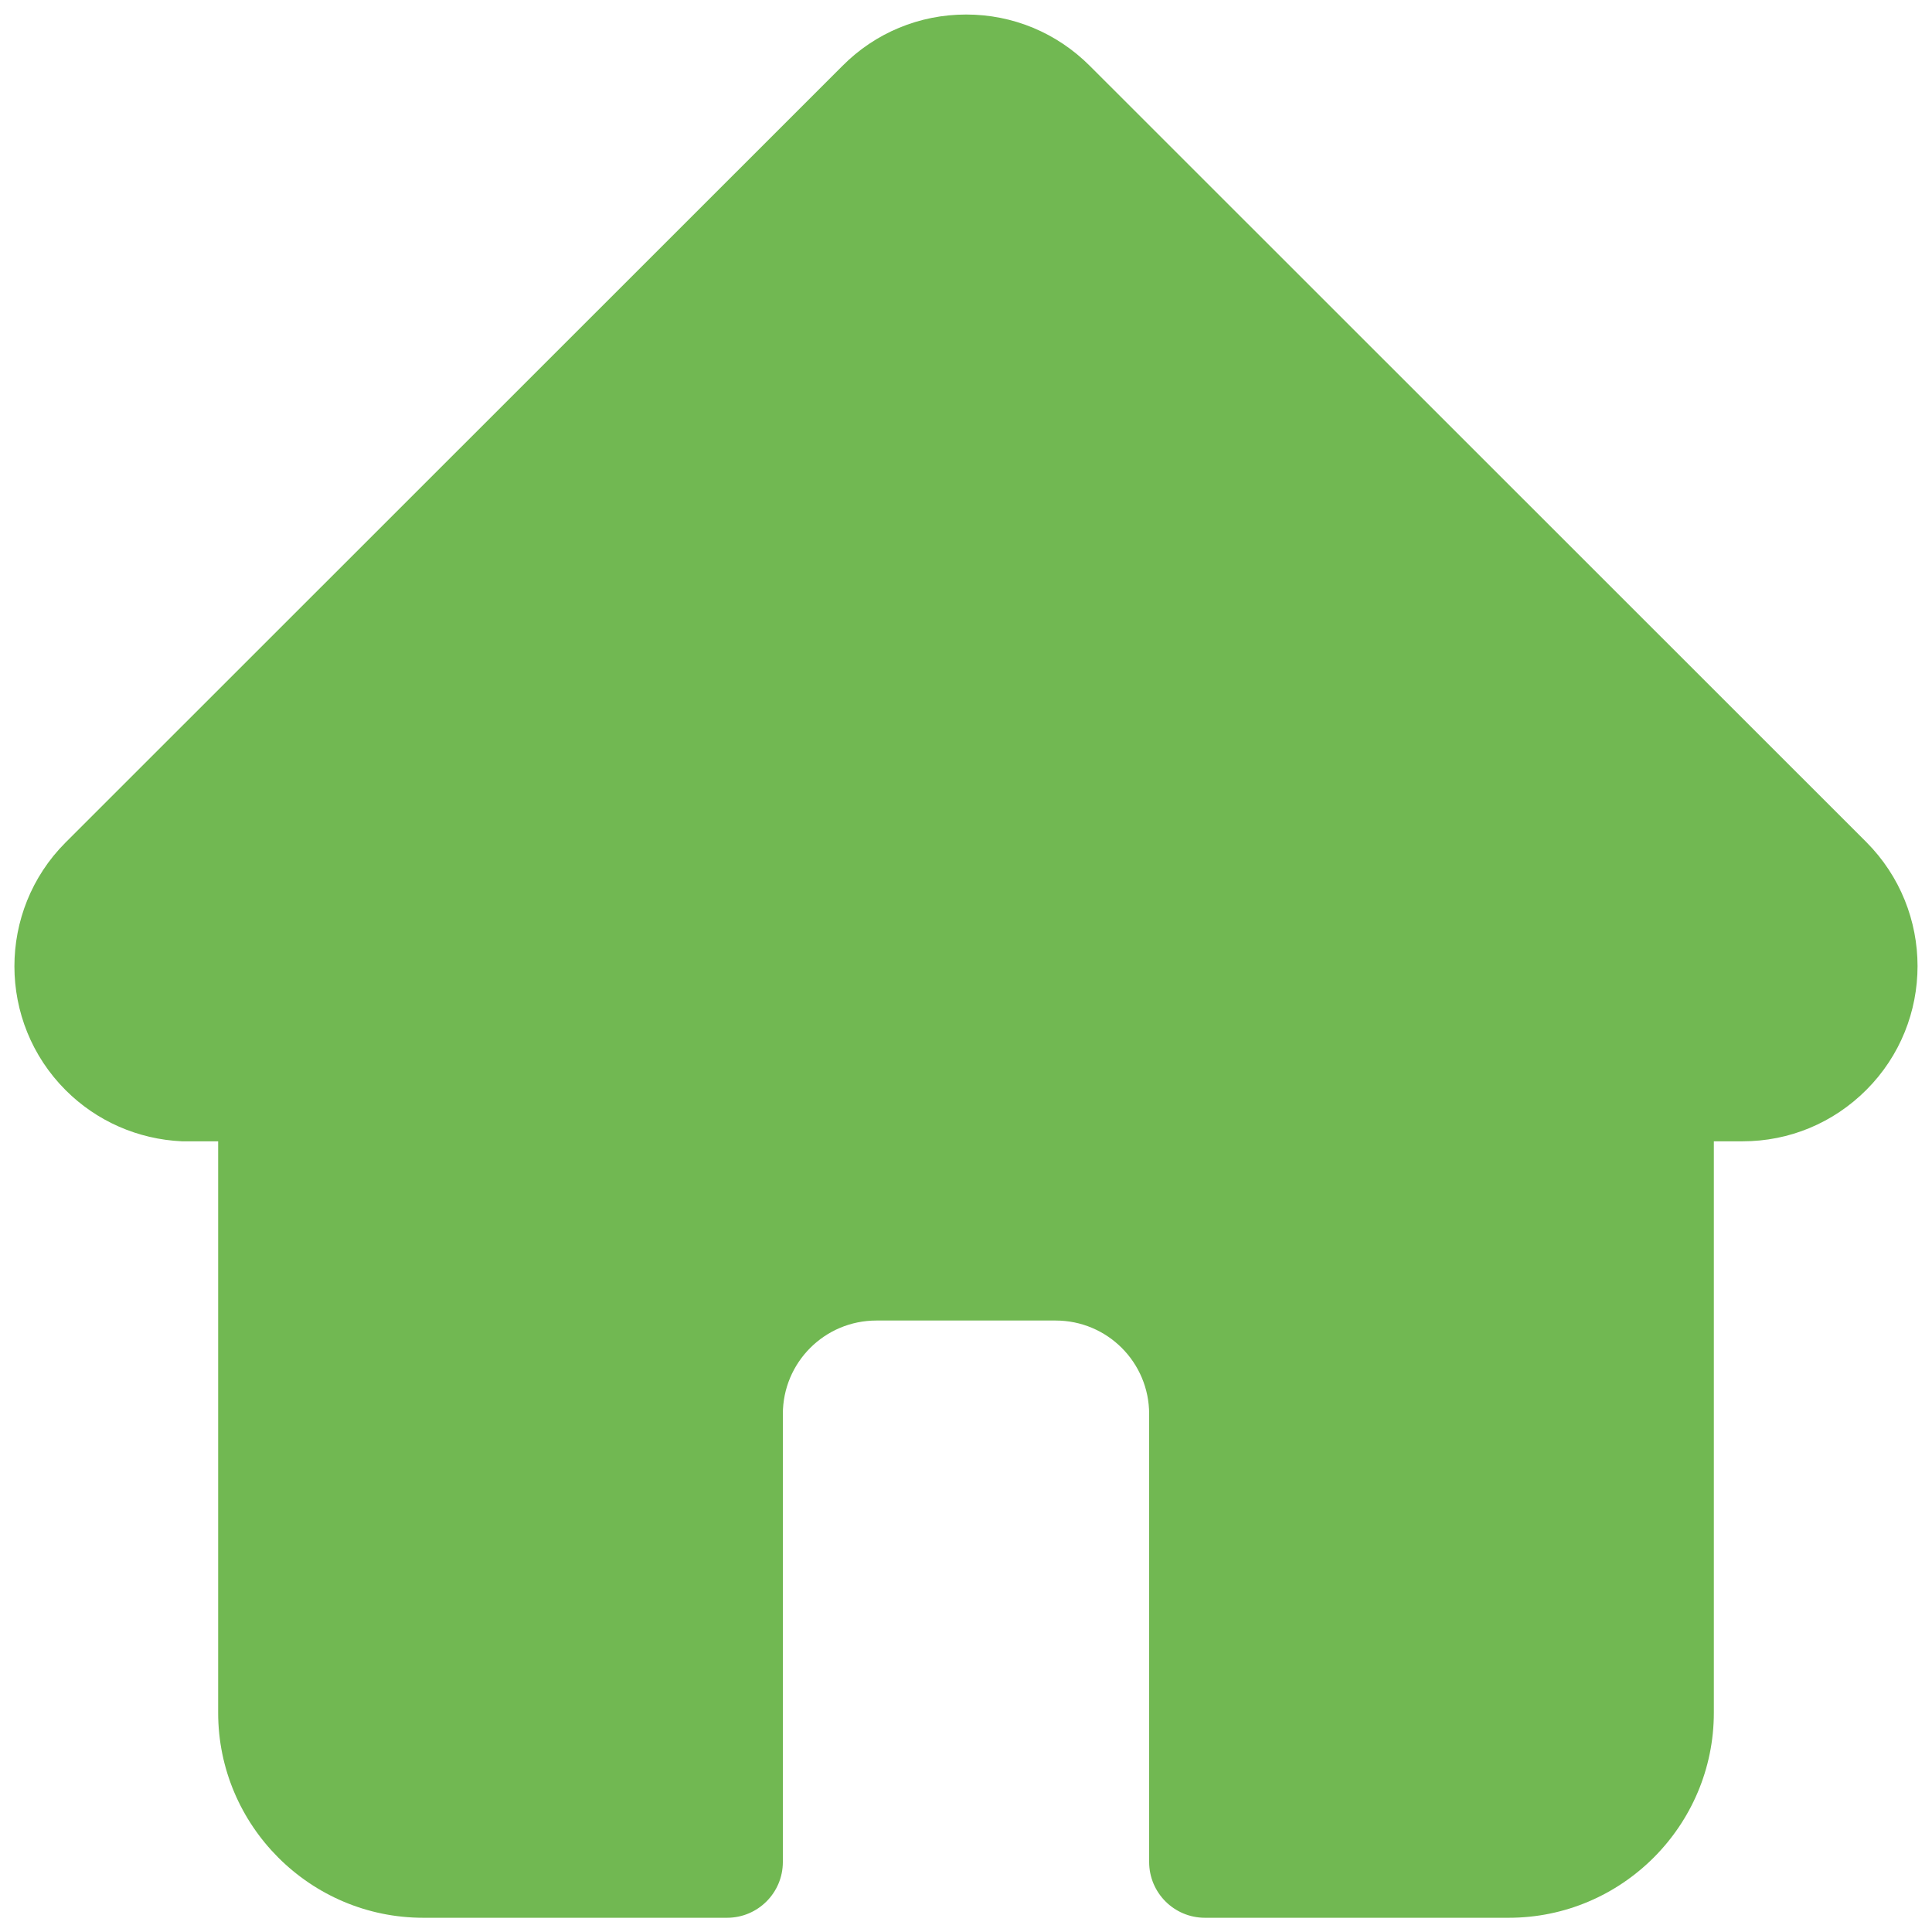
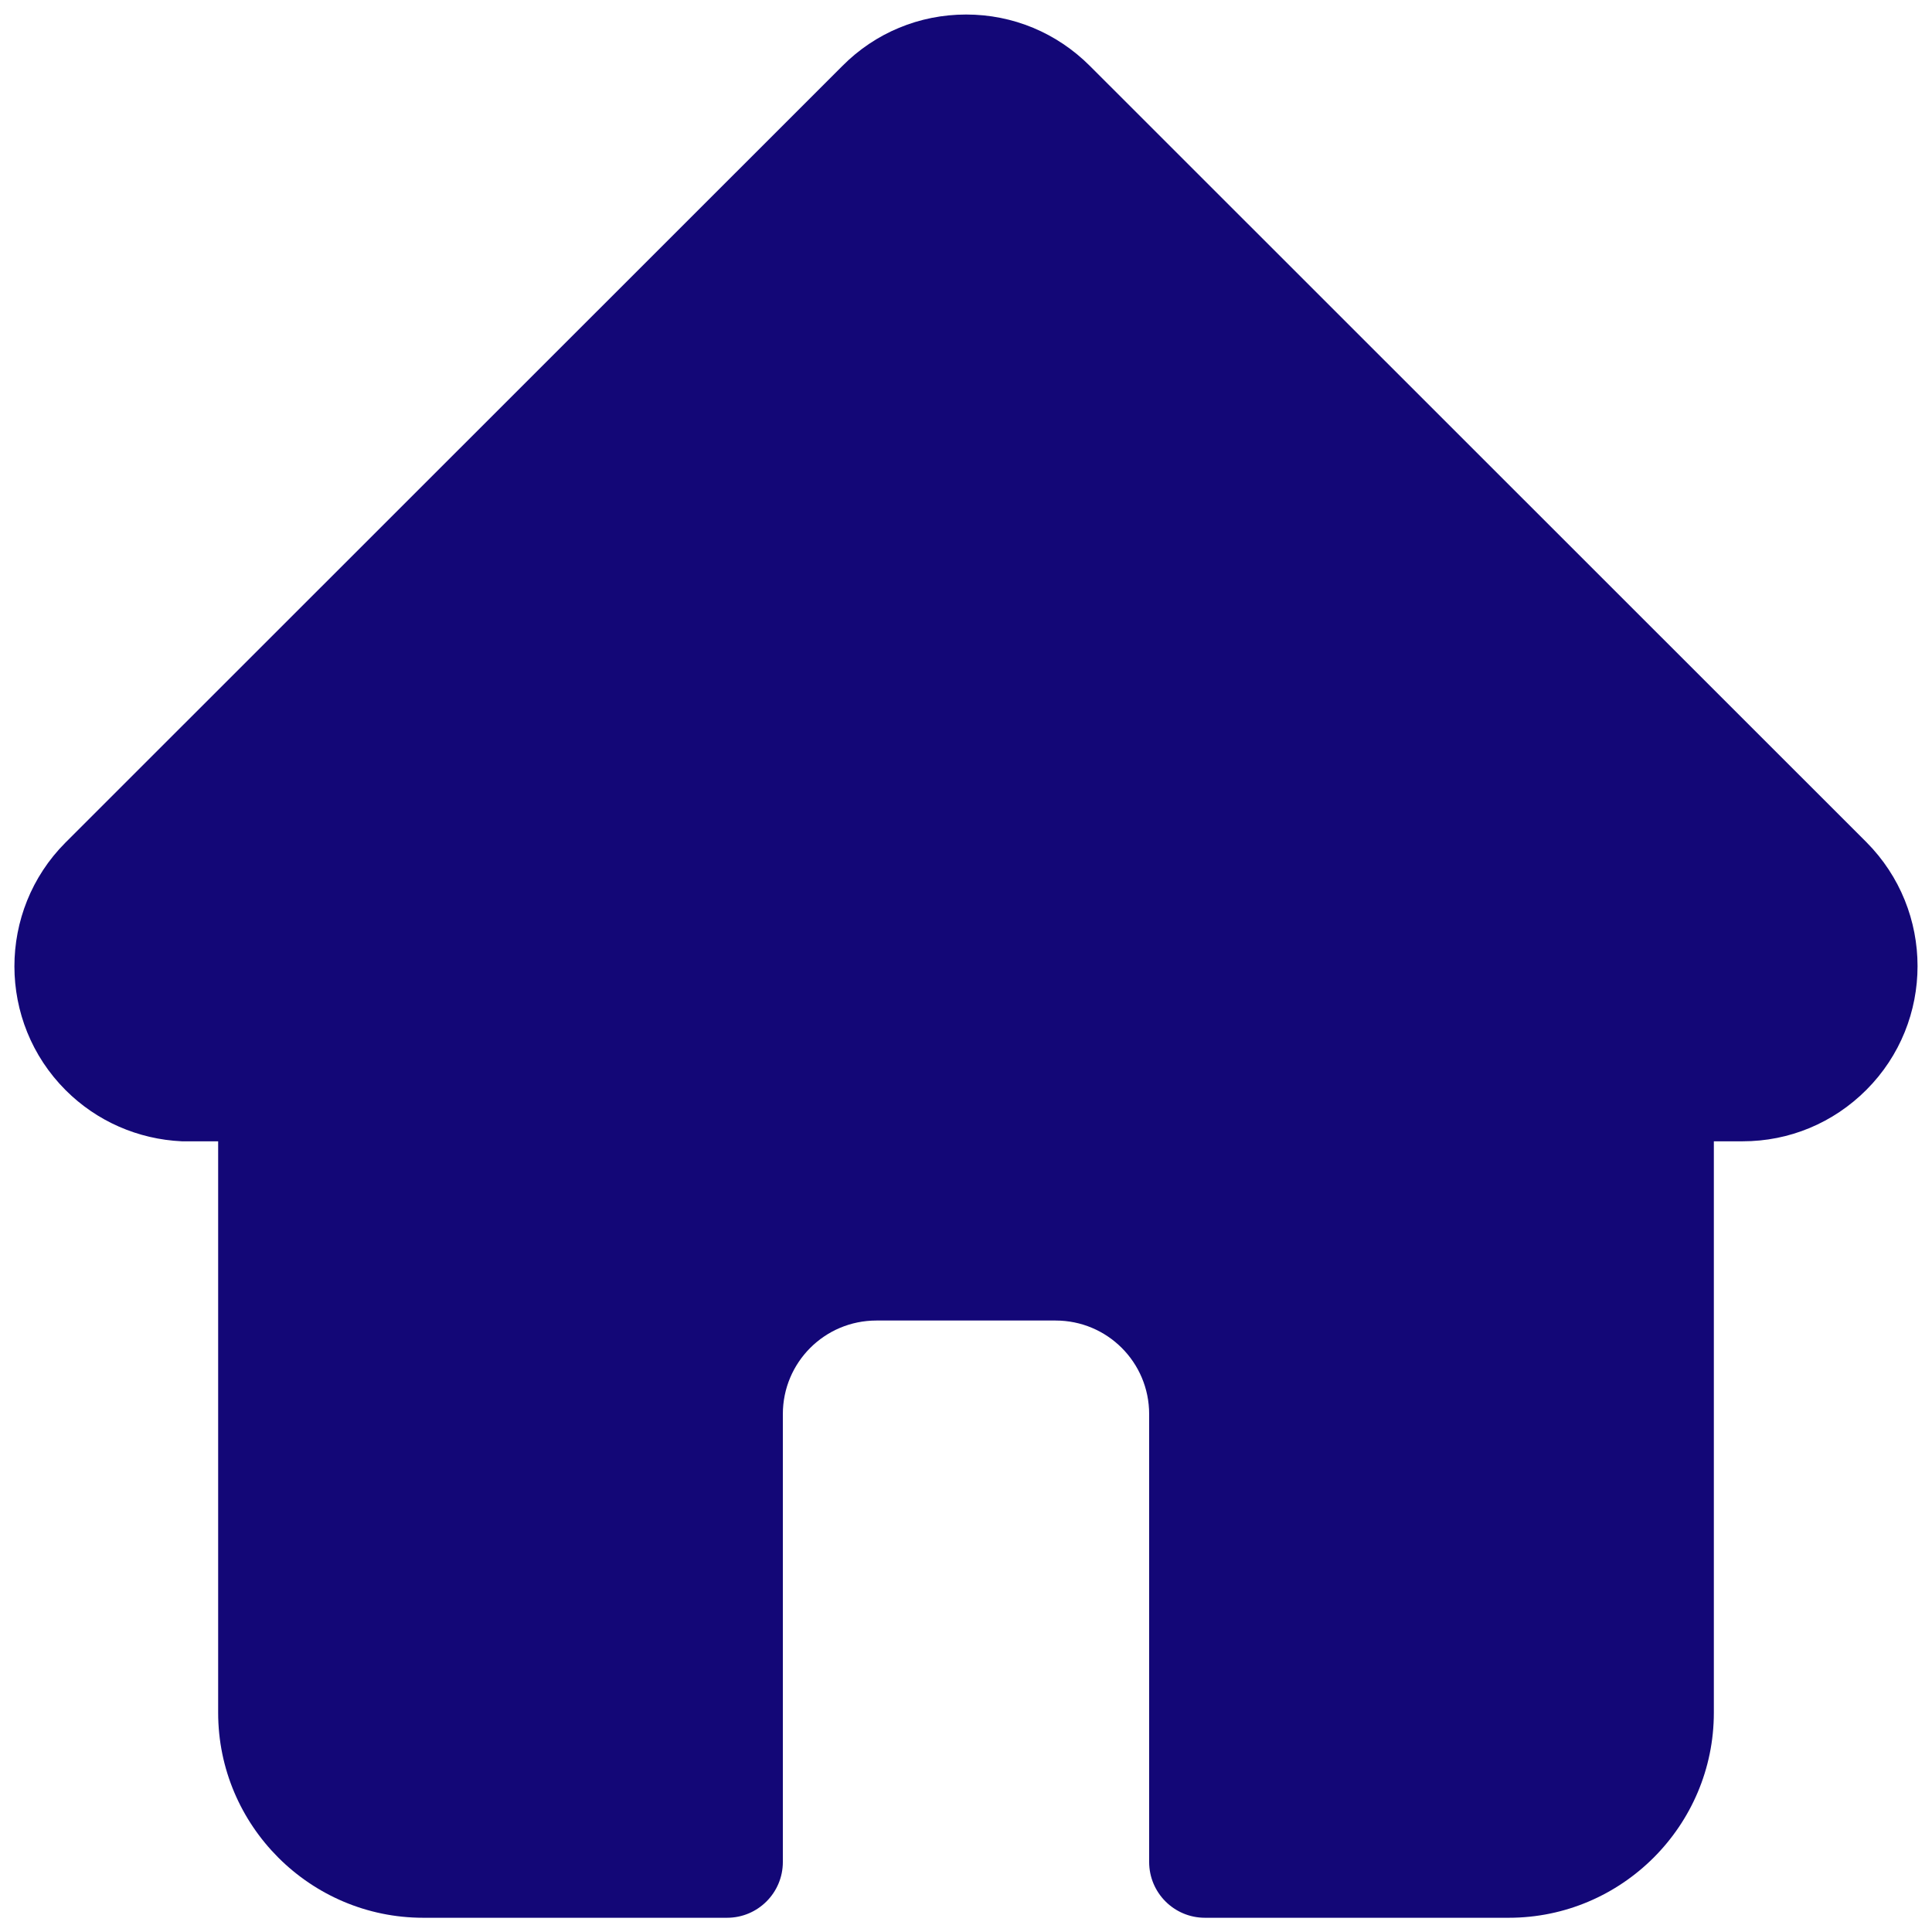
<svg xmlns="http://www.w3.org/2000/svg" id="Livello_2" data-name="Livello 2" viewBox="0 0 66.5 66.51">
  <defs>
    <style>
      .cls-1 {
-         fill: #71b852;
+         fill: #130777;
        stroke: none;
        stroke-miterlimit: 0  ;
      }
    </style>
  </defs>
  <g id="Livello_1-2" data-name="Livello 1">
    <path class="cls-1" d="M64.25,28.99s0,0,0,0L37.52,2.27c-1.14-1.14-2.65-1.77-4.26-1.77s-3.13,.63-4.26,1.77L2.28,28.98s-.02,.02-.03,.03c-2.34,2.35-2.34,6.17,.01,8.52,1.07,1.07,2.49,1.69,4,1.76,.06,0,.12,0,.19,0h1.06v19.67c0,3.89,3.17,7.06,7.06,7.06h10.46c1.06,0,1.92-.86,1.92-1.92v-15.42c0-1.78,1.44-3.22,3.22-3.22h6.17c1.78,0,3.22,1.44,3.22,3.22v15.42c0,1.06,.86,1.92,1.92,1.92h10.46c3.89,0,7.06-3.17,7.06-7.06v-19.67h.99c1.61,0,3.12-.63,4.26-1.77,2.35-2.35,2.35-6.17,0-8.53Z" />
  </g>
</svg>
